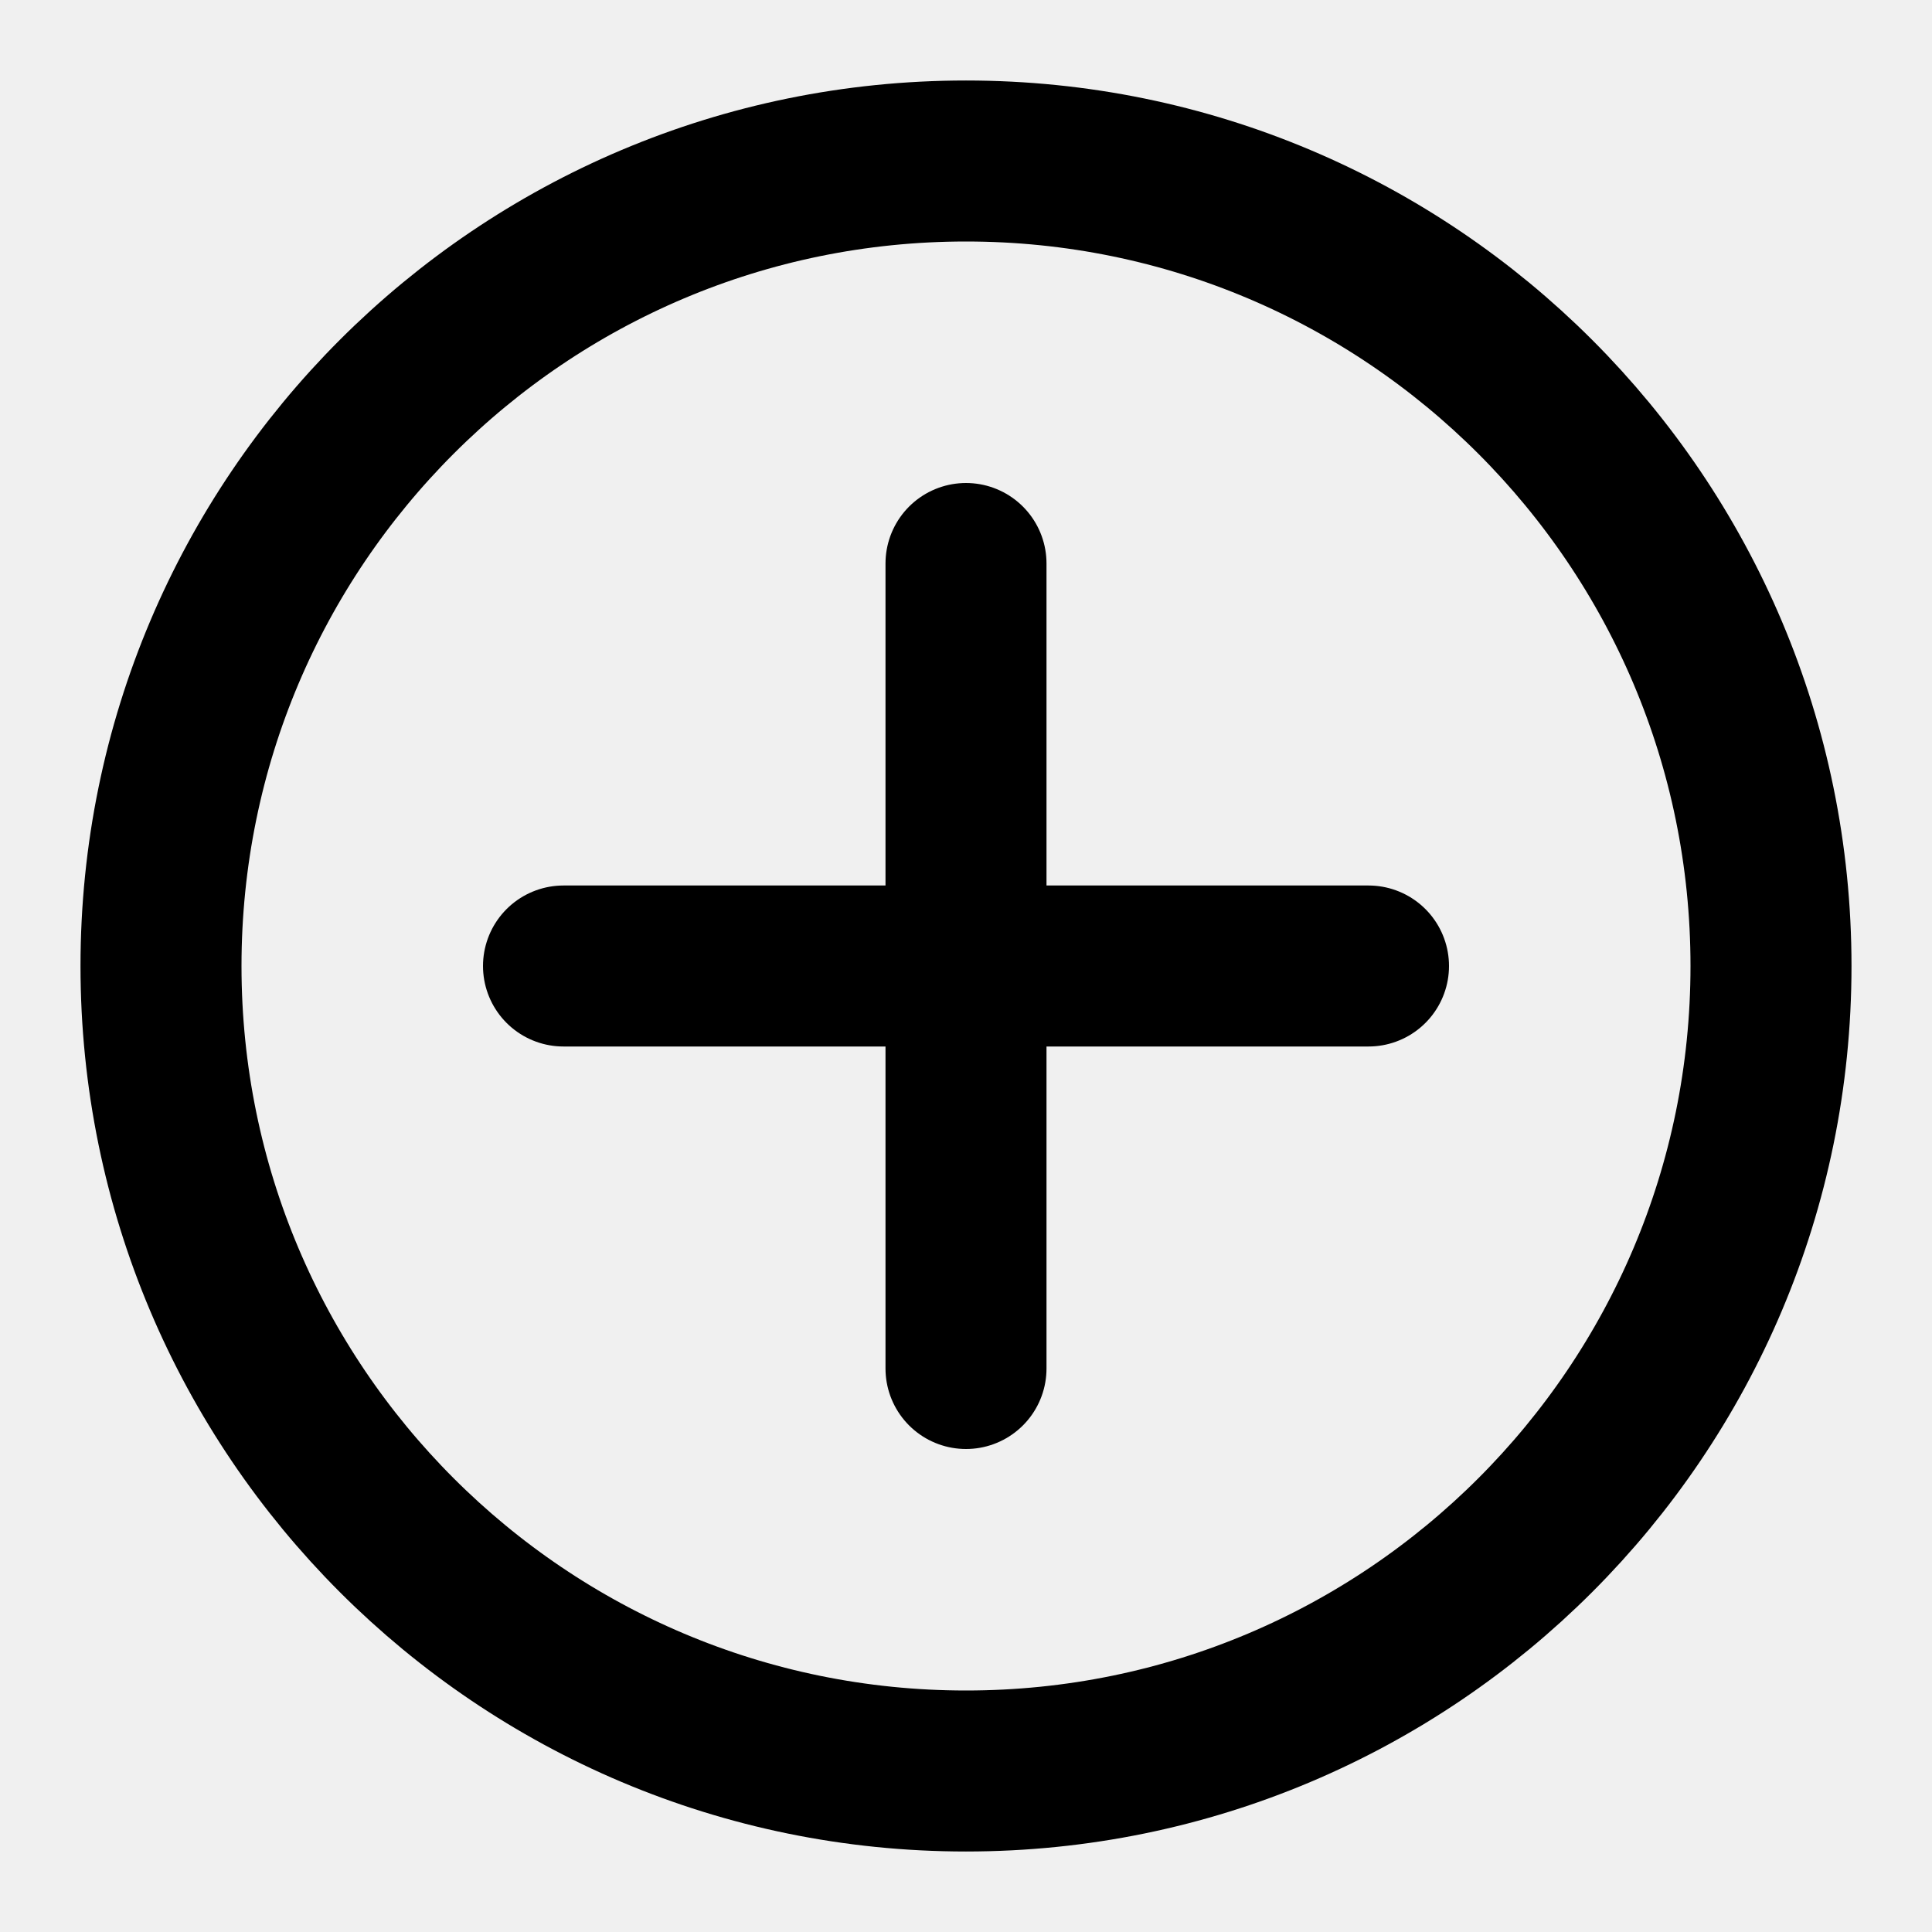
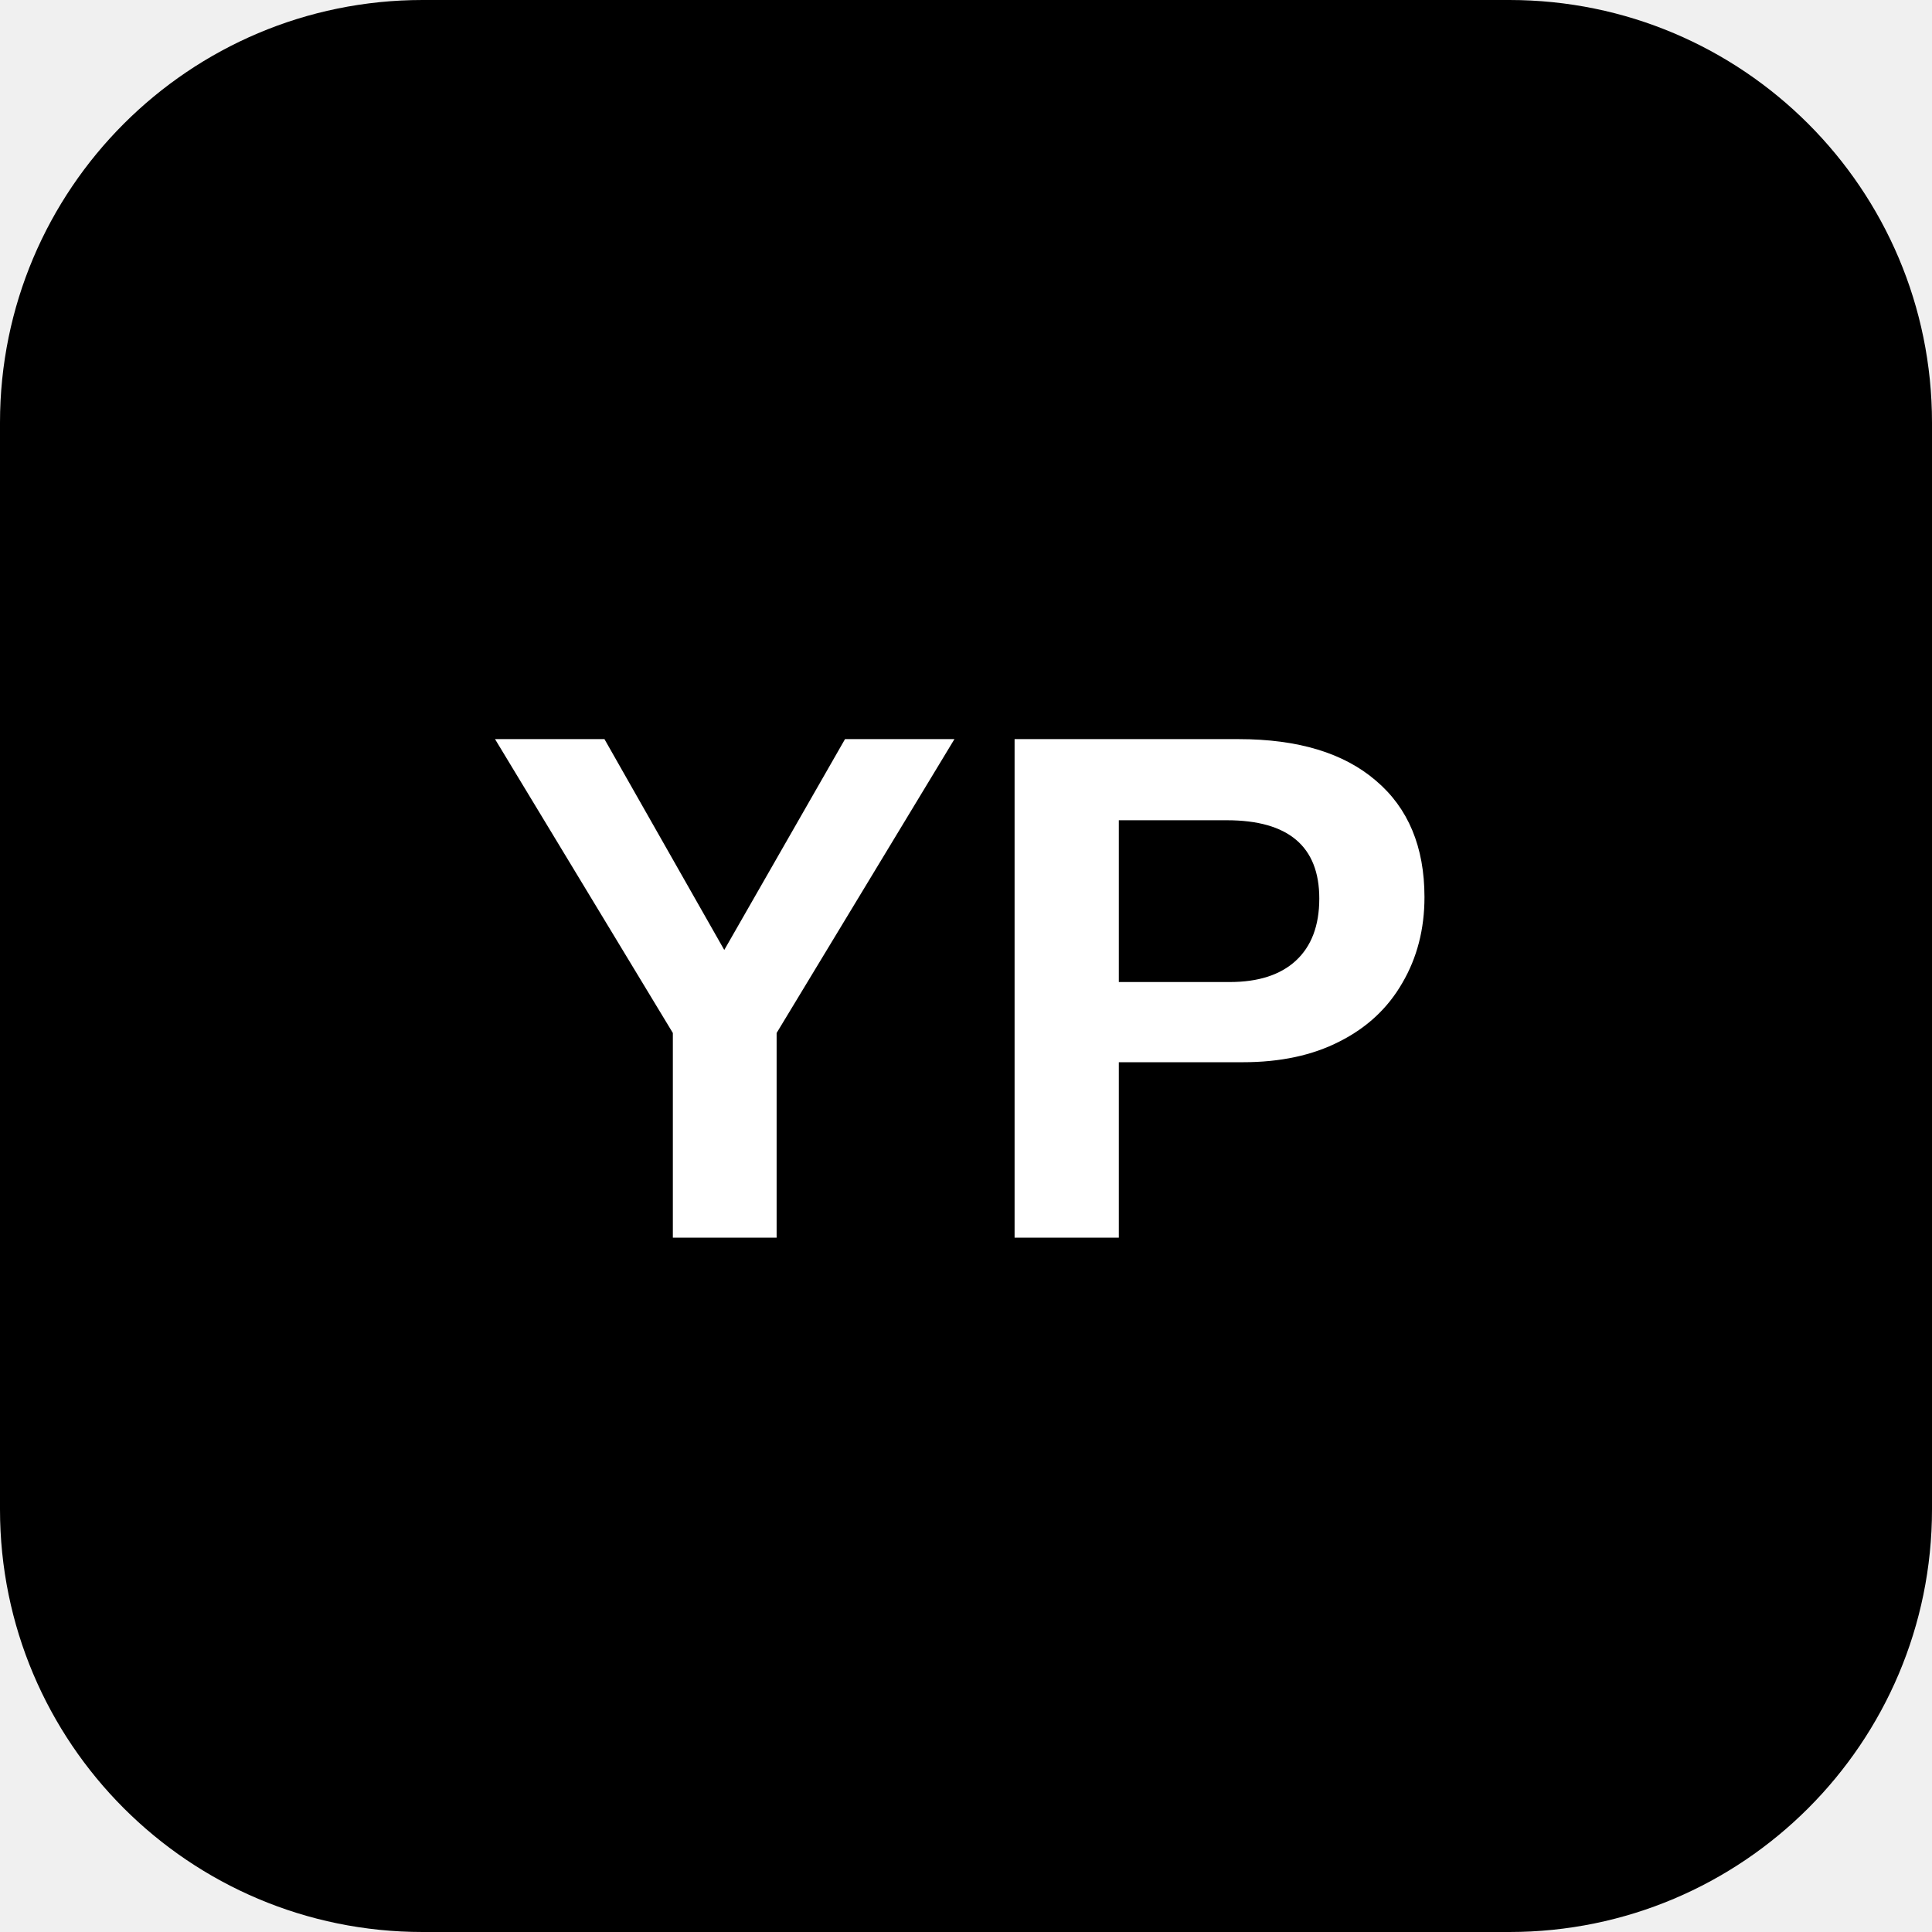
- <svg xmlns="http://www.w3.org/2000/svg" role="img" viewBox="0 0 24 24">
-   <circle cx="12" cy="12" r="10" fill="none" stroke="currentColor" stroke-width="2" />
-   <path d="M7 12h10M12 7v10" fill="none" stroke="currentColor" stroke-width="2" stroke-linecap="round" />
+ <svg xmlns="http://www.w3.org/2000/svg" role="img" aria-labelledby="title" viewBox="0 0 64 64">
+   <rect width="64" height="64" rx="14" fill="currentColor" />
+   <text x="32" y="41" fill="white" font-family="Arial,Helvetica,sans-serif" font-size="24" font-weight="700" text-anchor="middle">YP</text>
</svg>
